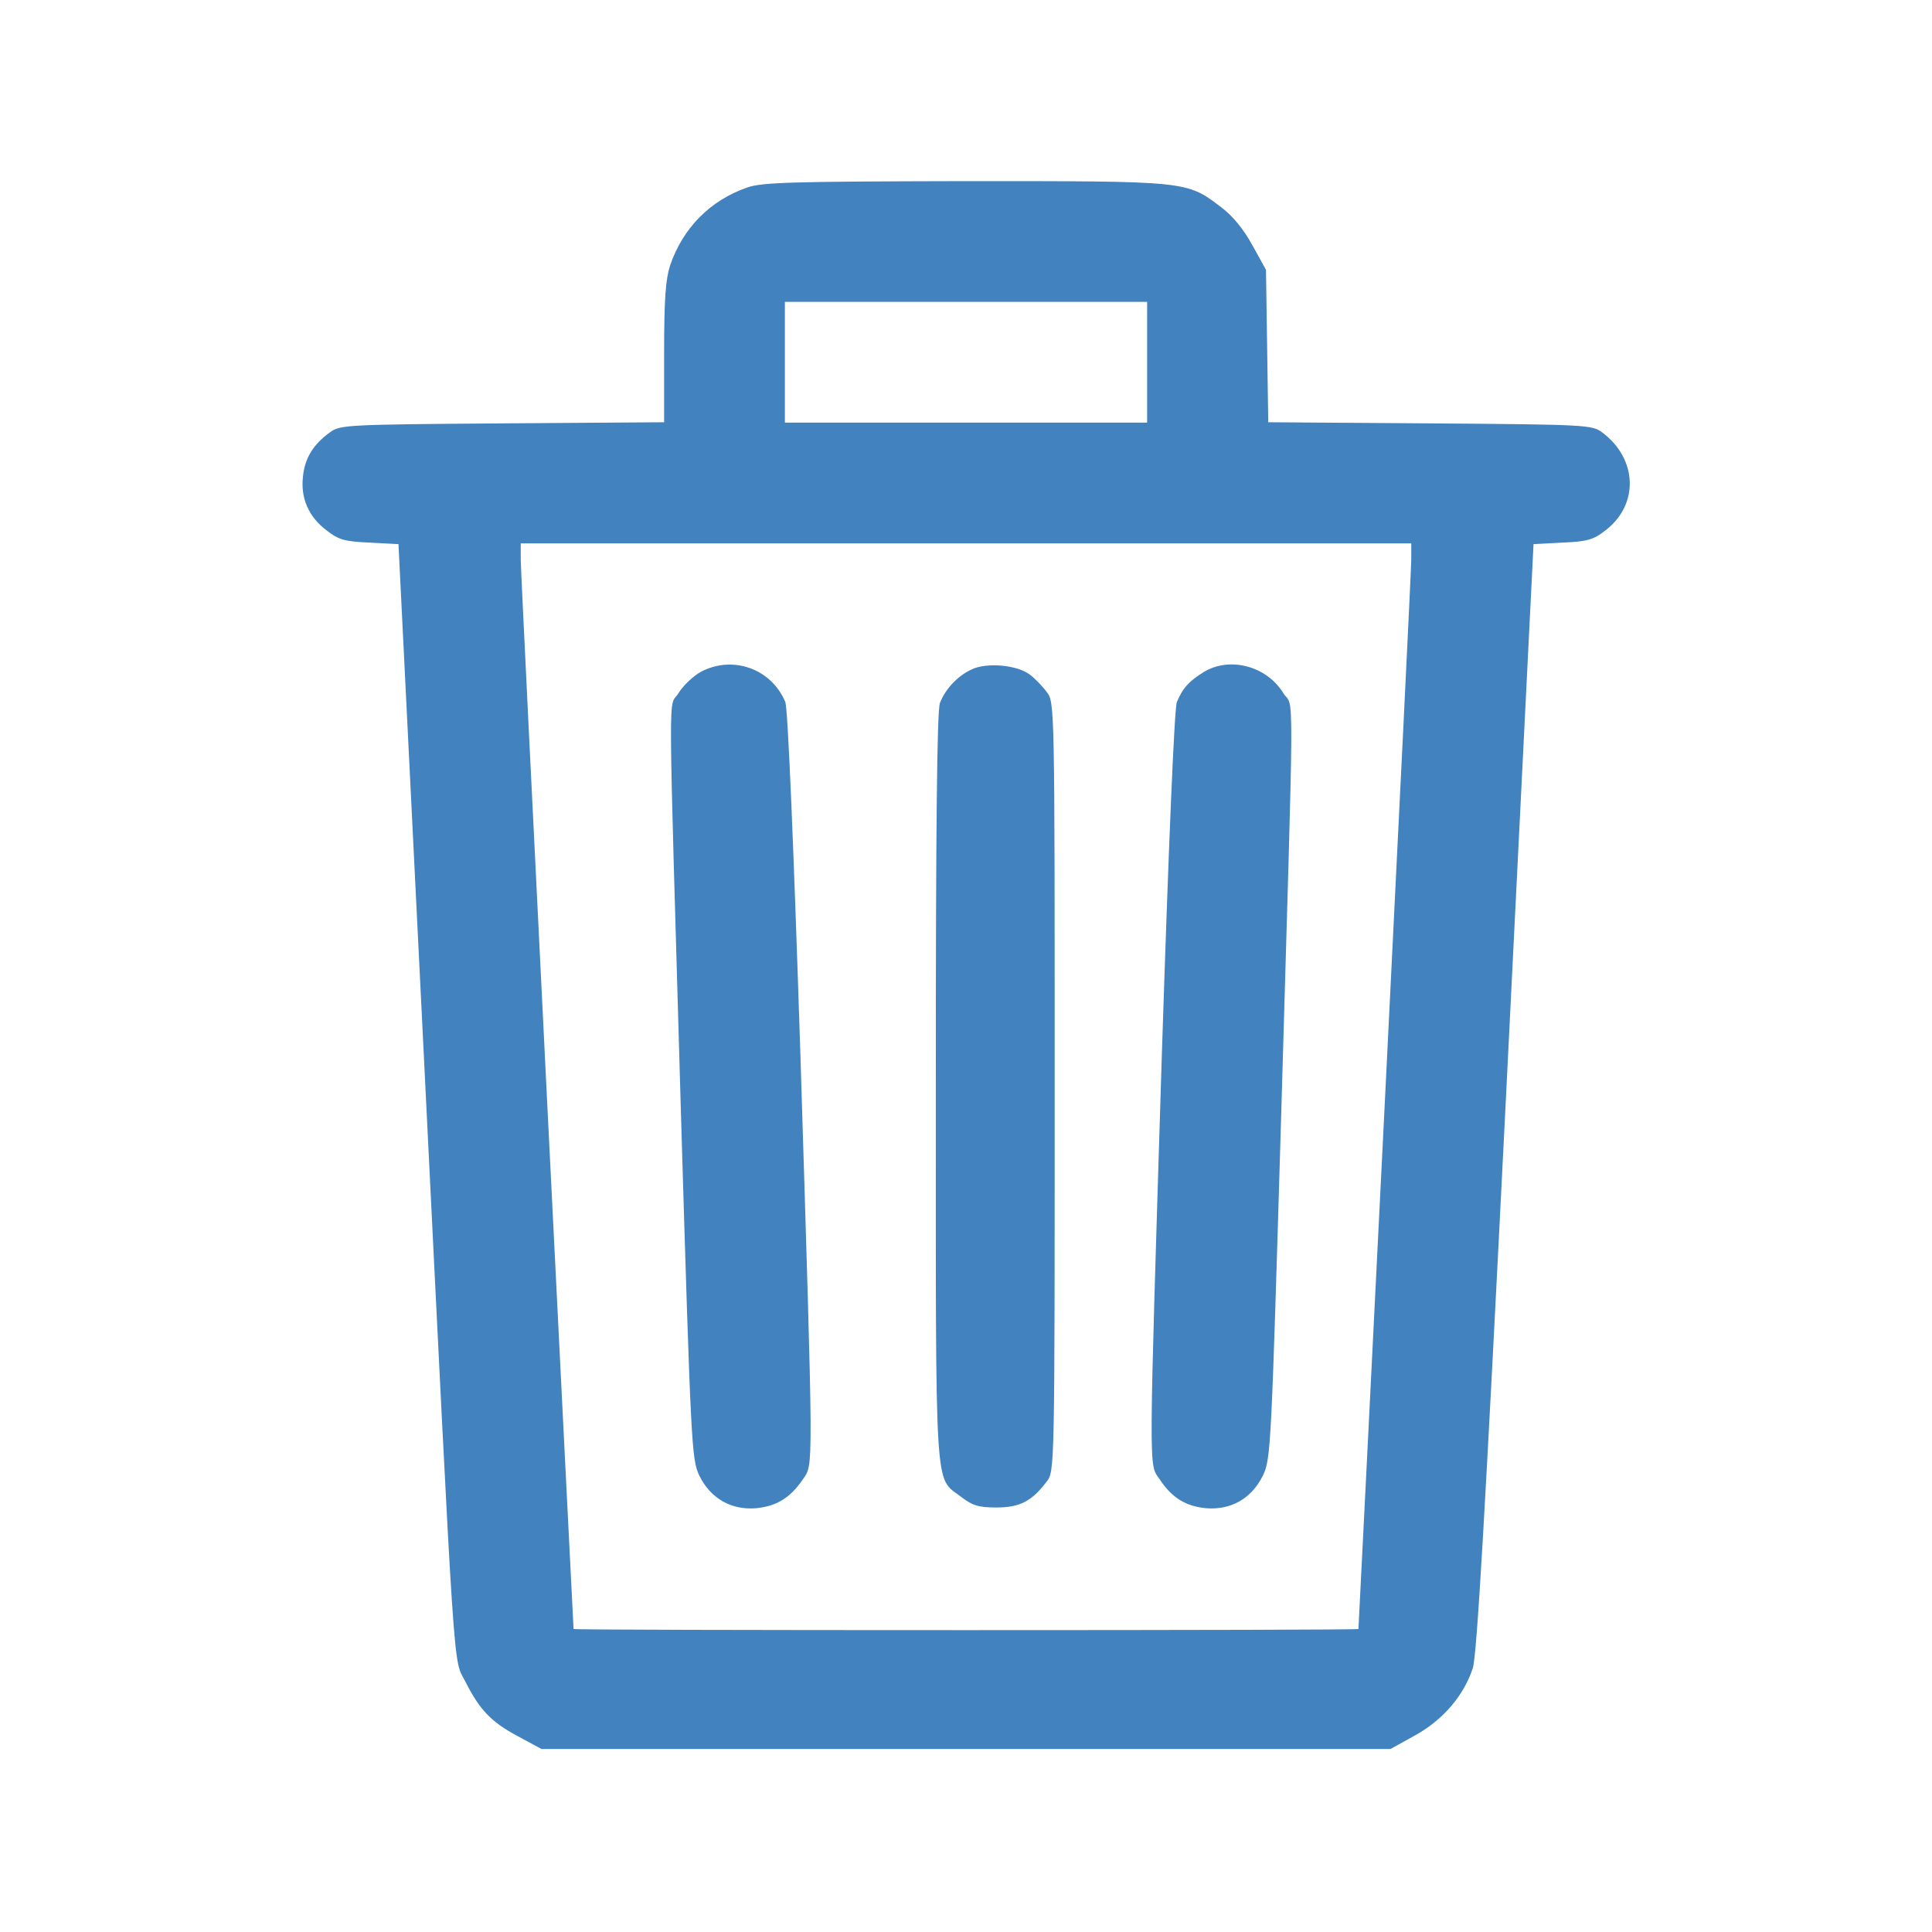
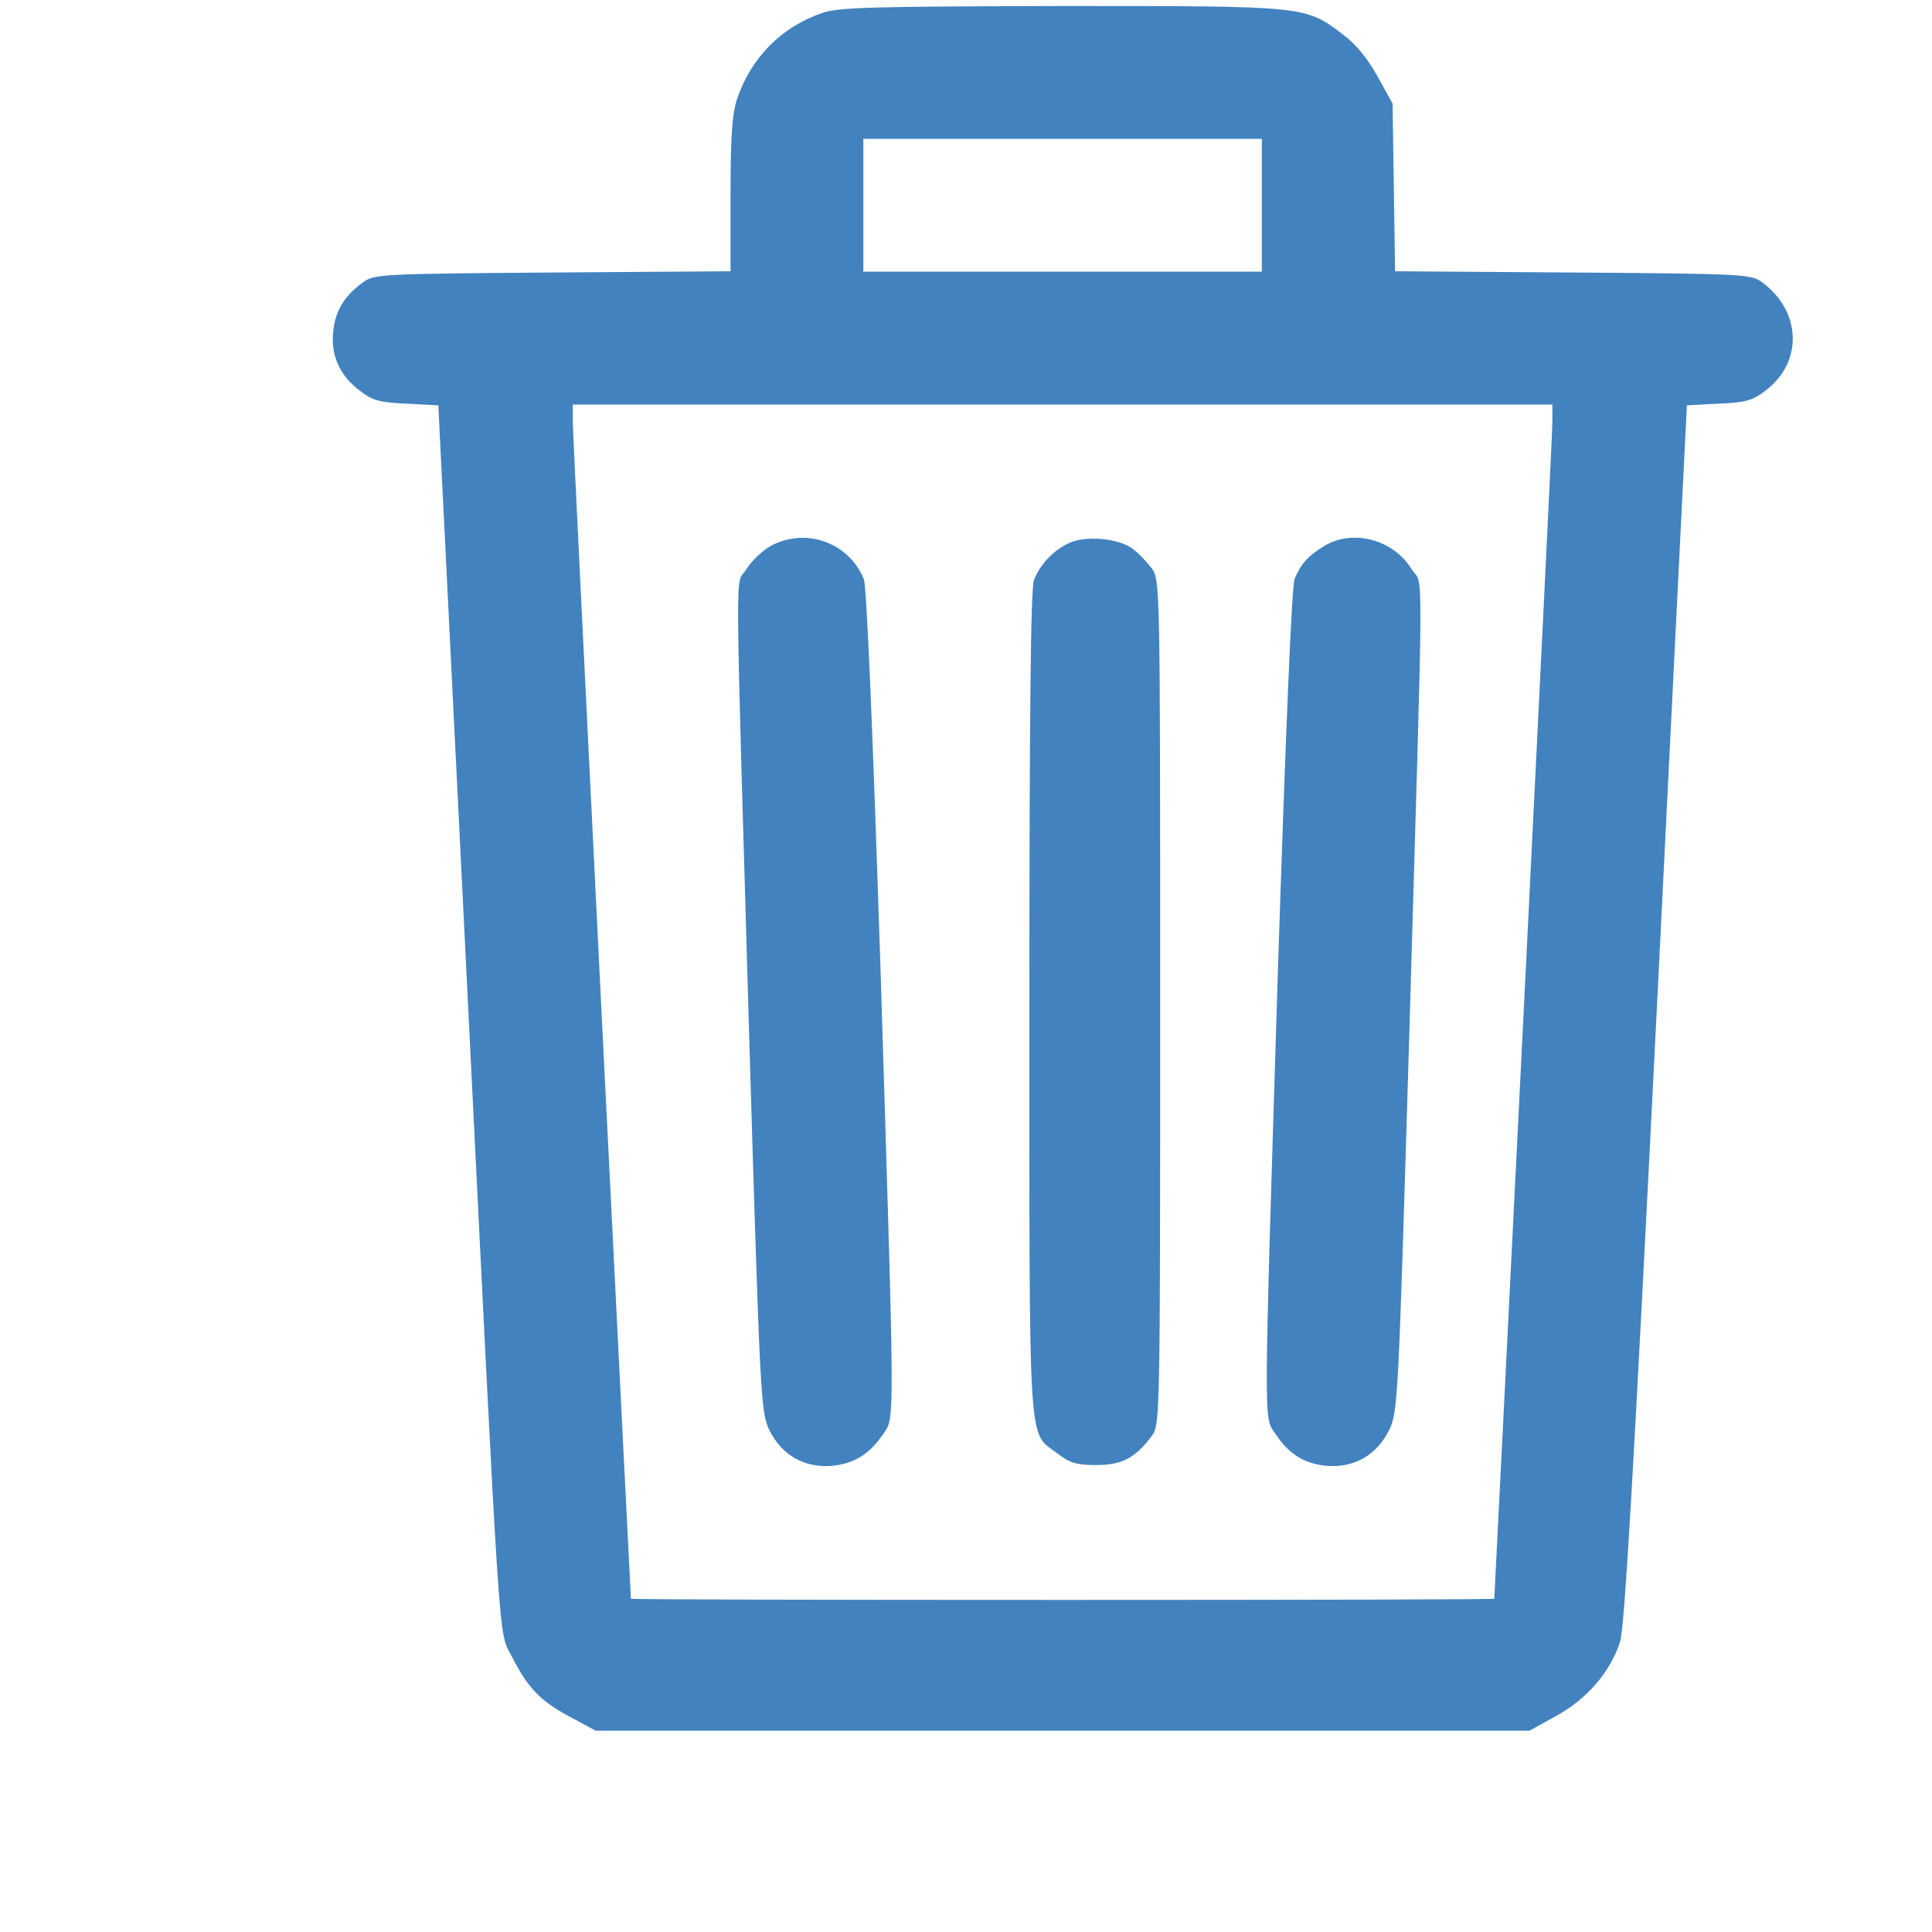
<svg xmlns="http://www.w3.org/2000/svg" version="1.0" width="512pt" height="512pt" viewBox="0 0 512 512" preserveAspectRatio="xMidYMid meet">
-   <g transform="translate(0,512) scale(0.1,-0.1)" fill="#4282bf" stroke="none">
+   <g transform="translate(0,512) scale(0.11,-0.11)" fill="#4282bf" stroke="none">
    <path d="M1980 4623 c-98 -34 -170 -107 -204 -206 -12 -37 -16 -88 -16 -232 l0 -184 -429 -3 c-416 -3 -430 -4 -457 -24 -44 -32 -66 -68 -71 -116 -7 -58 15 -108 63 -144 32 -25 48 -29 114 -32 l76 -4 68 -1371 c83 -1674 76 -1579 109 -1643 38 -75 68 -107 139 -145 l63 -34 1125 0 1125 0 65 36 c74 41 129 105 153 178 11 35 32 396 88 1513 l73 1466 76 4 c66 3 82 7 114 32 90 68 86 190 -8 260 -27 20 -41 21 -456 24 l-429 3 -3 202 -3 202 -36 65 c-23 42 -52 78 -83 101 -92 70 -87 69 -680 69 -456 -1 -537 -3 -576 -17z m1060 -463 l0 -160 -480 0 -480 0 0 160 0 160 480 0 480 0 0 -160z m700 -522 c0 -24 -32 -671 -70 -1438 -38 -767 -70 -1396 -70 -1397 0 -2 -468 -3 -1040 -3 -572 0 -1040 1 -1040 3 0 1 -32 630 -70 1397 -38 767 -70 1414 -70 1438 l0 42 1180 0 1180 0 0 -42z" />
    <path d="M1858 3340 c-20 -11 -47 -36 -60 -57 -27 -45 -28 84 7 -1128 26 -872 28 -901 48 -945 30 -61 84 -92 150 -87 54 5 91 27 125 77 28 42 28 -2 -7 1130 -18 553 -33 915 -40 930 -37 88 -139 124 -223 80z" />
    <path d="M2575 3346 c-37 -17 -70 -52 -84 -89 -8 -19 -11 -341 -11 -1018 0 -1095 -4 -1032 66 -1085 31 -24 47 -29 95 -29 62 0 94 17 133 69 21 27 21 33 21 1046 0 1013 0 1019 -21 1046 -11 15 -32 37 -46 47 -34 25 -113 32 -153 13z" />
    <path d="M3190 3339 c-39 -24 -56 -43 -71 -79 -7 -15 -22 -382 -40 -935 -35 -1132 -35 -1083 -6 -1125 33 -50 70 -72 124 -77 66 -5 120 26 150 87 21 44 22 72 48 945 35 1206 35 1083 6 1128 -44 72 -142 98 -211 56z" />
  </g>
</svg>
